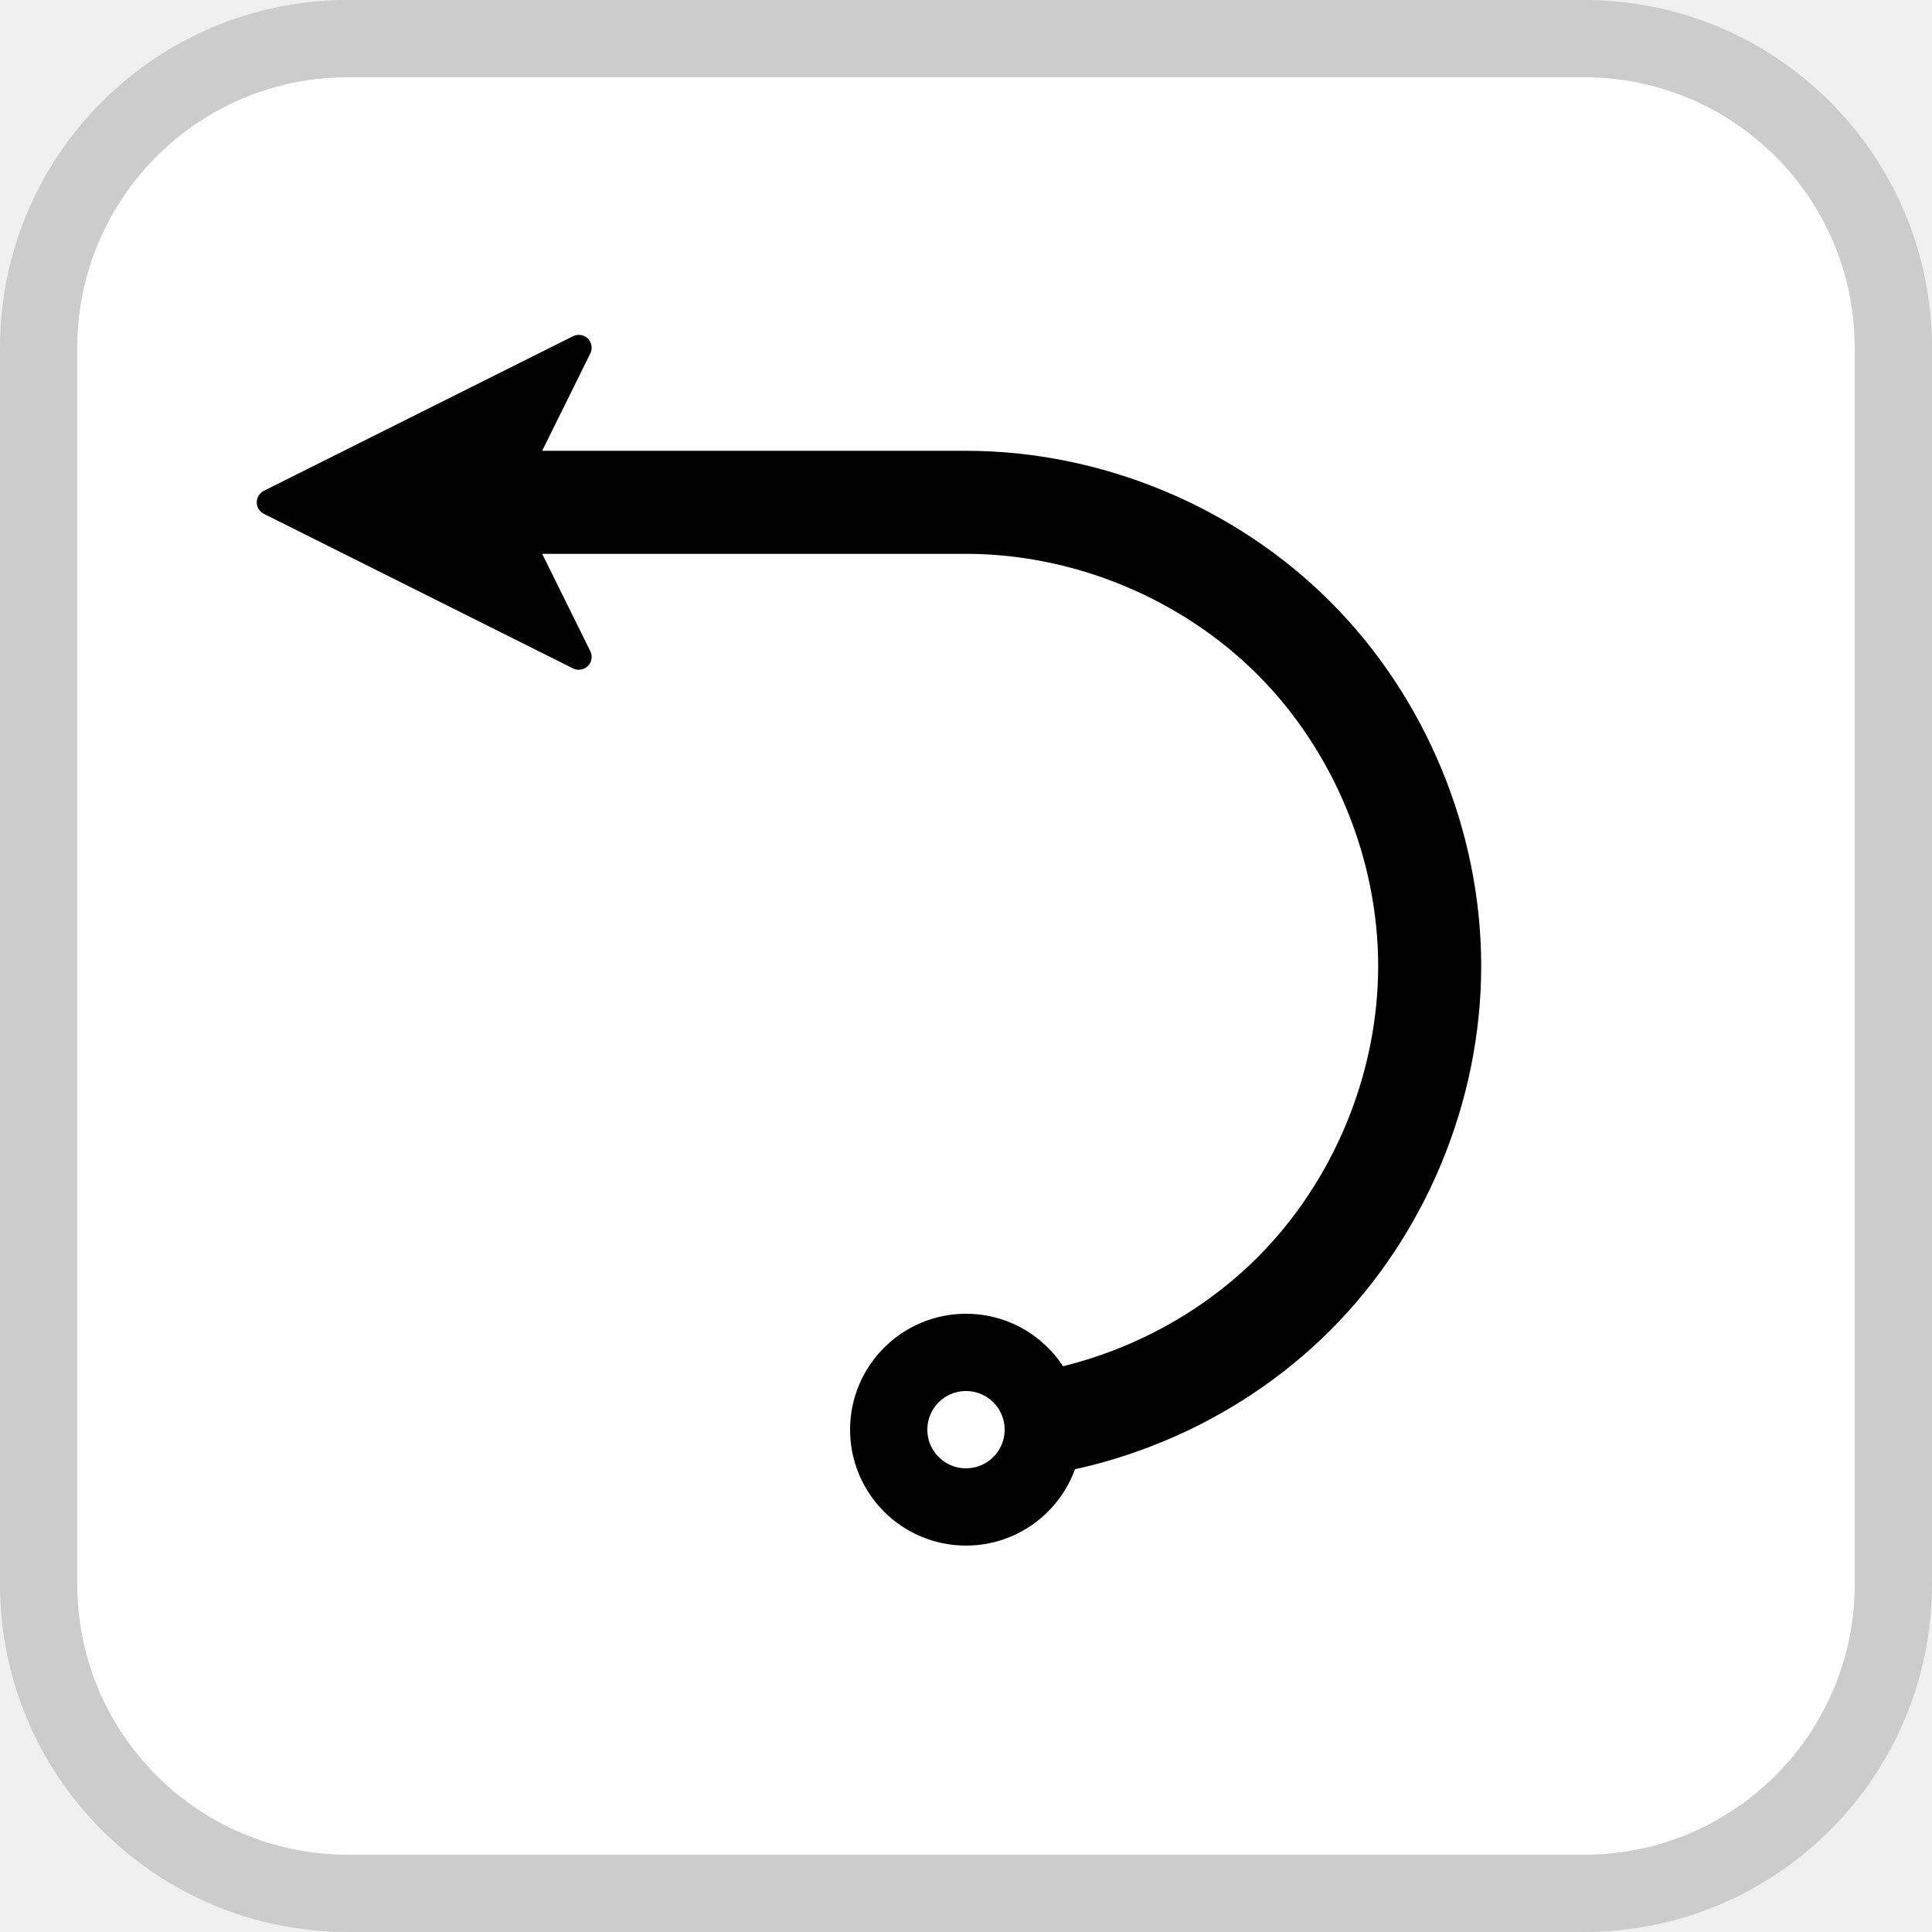
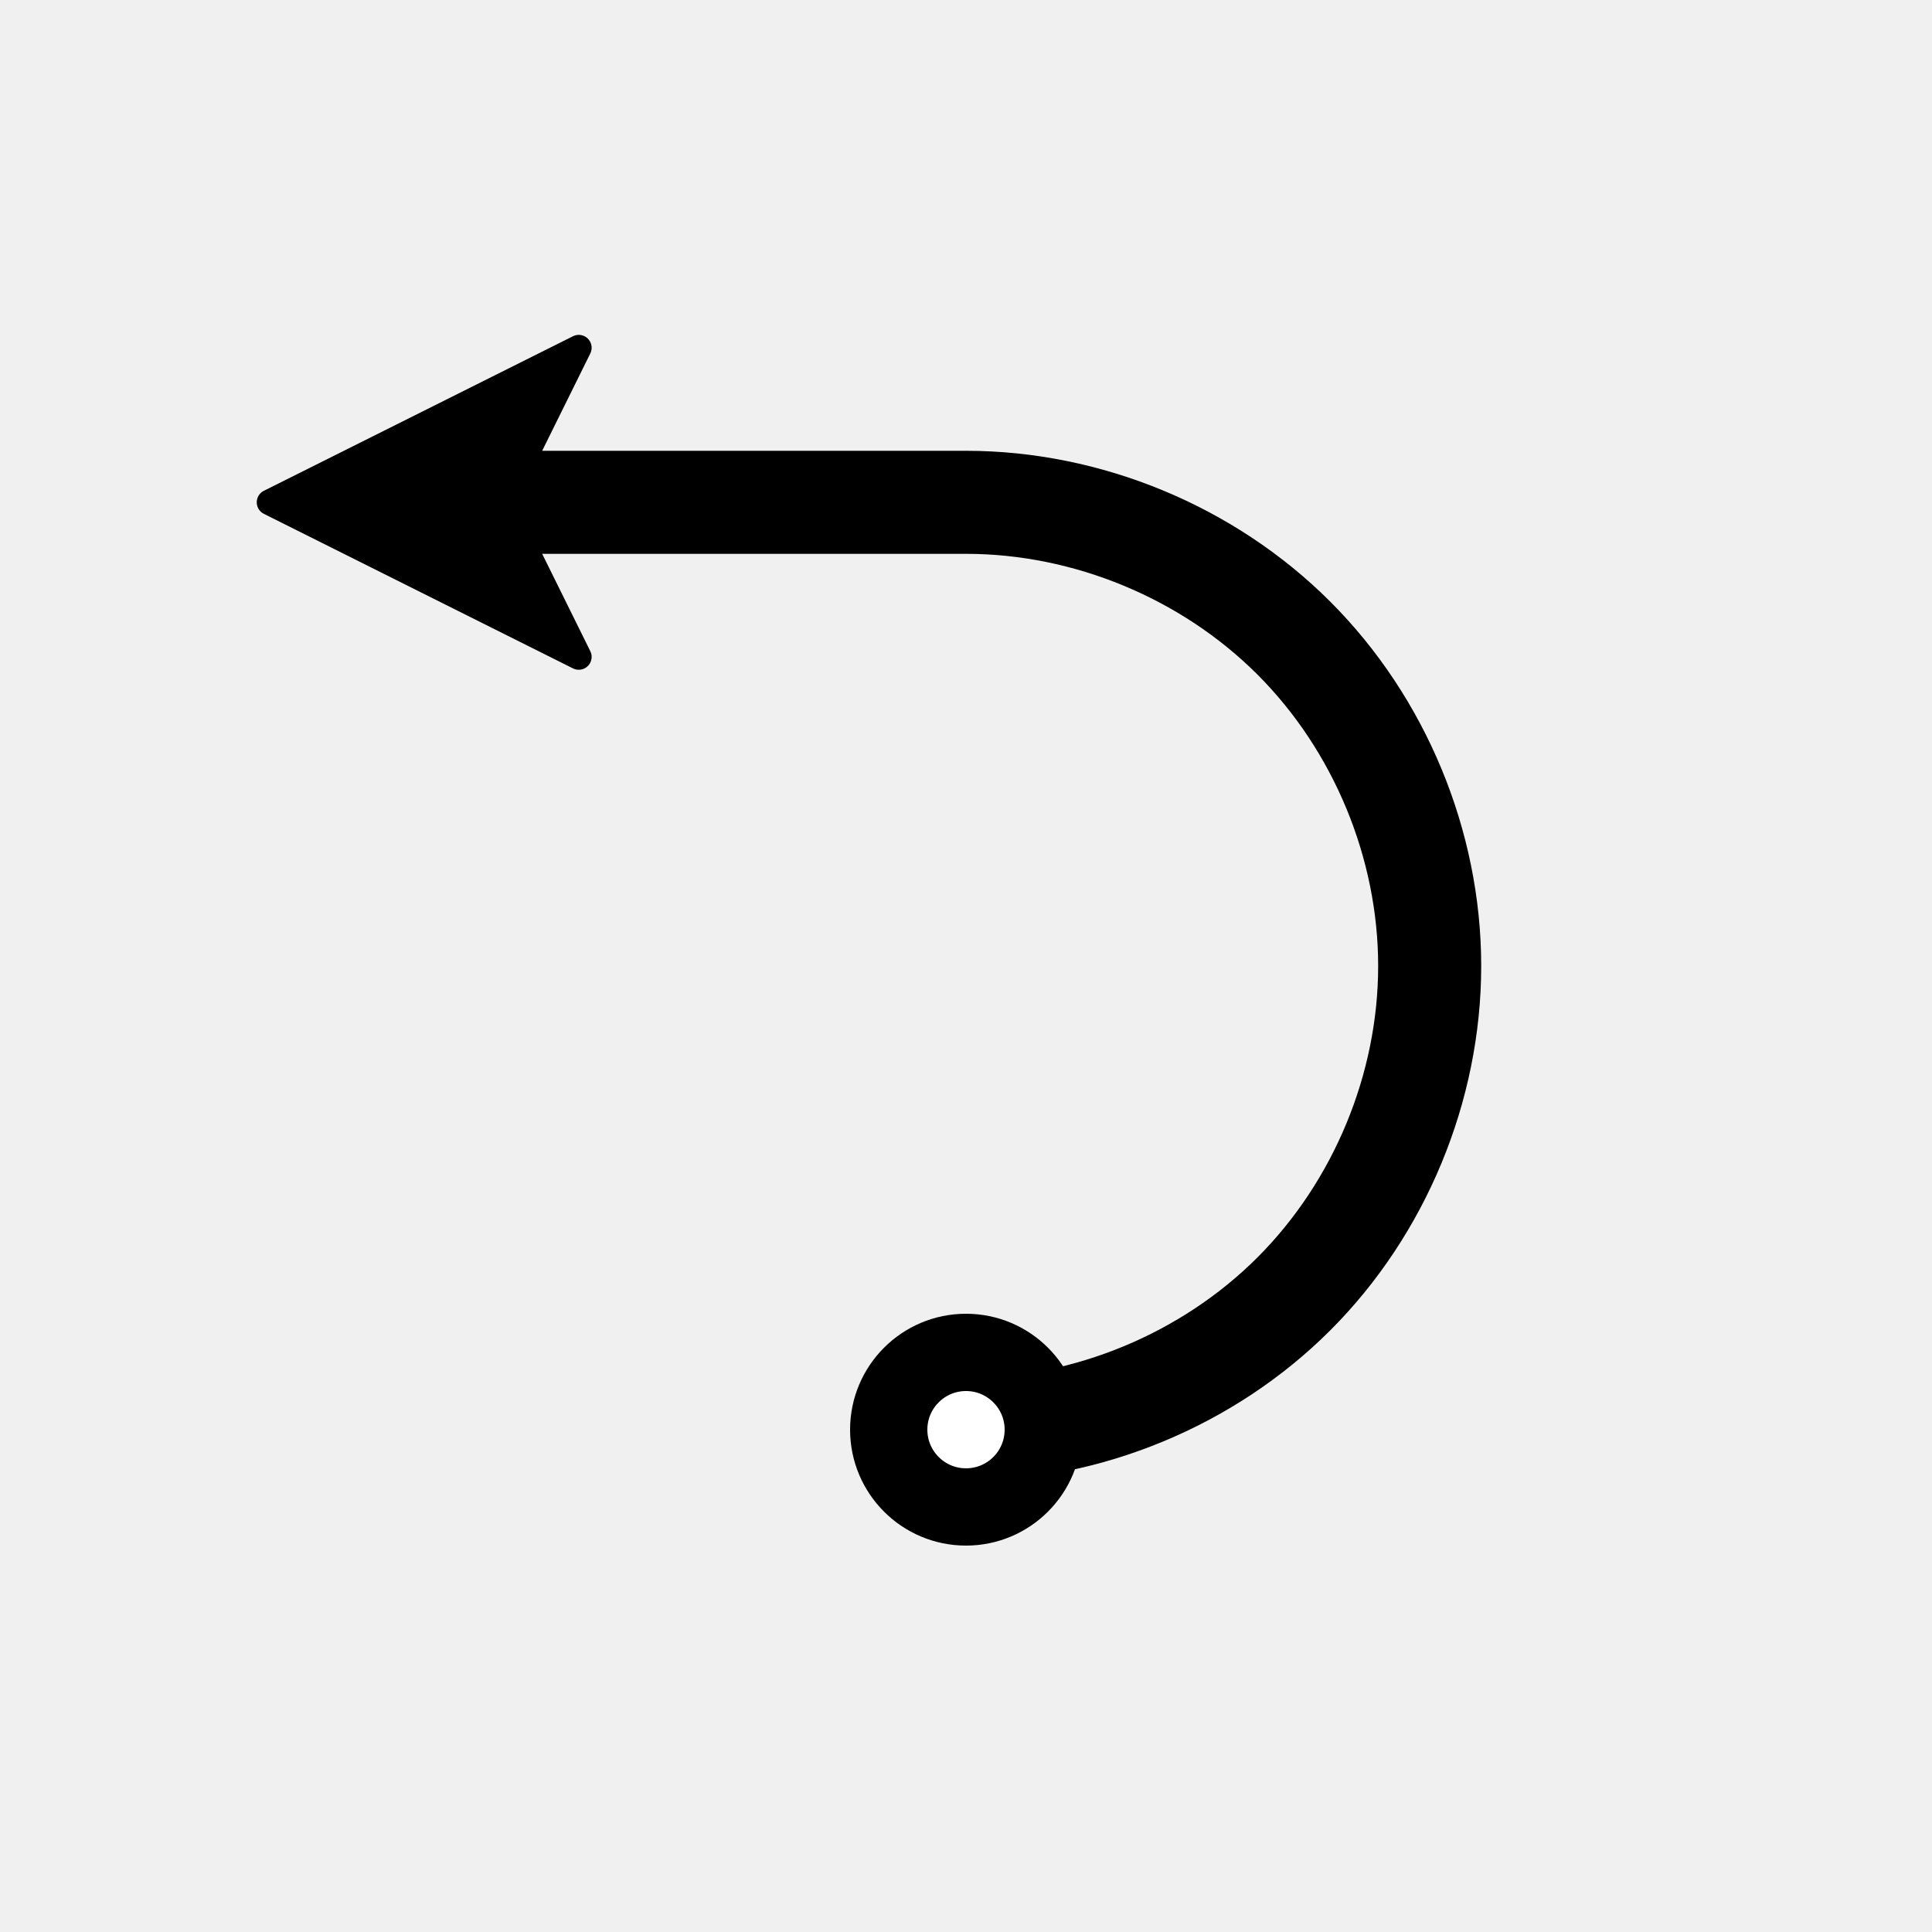
- <svg xmlns="http://www.w3.org/2000/svg" width="21.167mm" height="21.167mm" viewBox="0 0 75 75" id="svg2" version="1.1">
+ <svg xmlns="http://www.w3.org/2000/svg" version="1.1" id="svg2" viewBox="0 0 75 75" height="21.167mm" width="21.167mm">
  <defs id="defs4">
-     <marker orient="auto" refY="0" refX="0" id="Arrow2Send" style="overflow:visible">
-       <path id="path9431" style="fill-rule:evenodd;stroke-width:0.625;stroke-linejoin:round" d="M 8.719,4.034 -2.207,0.016 8.719,-4.002 c -1.745,2.372 -1.735,5.617 -6e-7,8.035 z" transform="matrix(-0.3,0,0,-0.3,0.69,0)" />
+     <marker style="overflow:visible" id="Arrow2Send" refX="0" refY="0" orient="auto">
+       <path transform="matrix(-0.3,0,0,-0.3,0.69,0)" d="M 8.719,4.034 -2.207,0.016 8.719,-4.002 c -1.745,2.372 -1.735,5.617 -6e-7,8.035 z" style="fill-rule:evenodd;stroke-width:0.625;stroke-linejoin:round" id="path9431" />
    </marker>
-     <marker orient="auto" refY="0" refX="0" id="marker13965" style="overflow:visible">
-       <path id="path13967" style="fill:#000000;fill-opacity:1;fill-rule:evenodd;stroke:#000000;stroke-width:0.625;stroke-linejoin:round;stroke-opacity:1" d="M 8.719,4.034 -2.207,0.016 8.719,-4.002 c -1.745,2.372 -1.735,5.617 -6e-7,8.035 z" transform="matrix(-0.3,0,0,-0.3,0.69,0)" />
+     <marker style="overflow:visible" id="marker13965" refX="0" refY="0" orient="auto">
+       <path transform="matrix(-0.3,0,0,-0.3,0.69,0)" d="M 8.719,4.034 -2.207,0.016 8.719,-4.002 c -1.745,2.372 -1.735,5.617 -6e-7,8.035 z" style="fill:#000000;fill-opacity:1;fill-rule:evenodd;stroke:#000000;stroke-width:0.625;stroke-linejoin:round;stroke-opacity:1" id="path13967" />
    </marker>
-     <marker orient="auto" refY="0" refX="0" id="marker13033" style="overflow:visible">
-       <path id="path13035" d="m -2.5,-1 c 0,2.76 -2.24,5 -5,5 -2.76,0 -5,-2.24 -5,-5 0,-2.76 2.24,-5 5,-5 2.76,0 5,2.24 5,5 z" style="fill:#000000;fill-opacity:1;fill-rule:evenodd;stroke:#000000;stroke-width:1pt;stroke-opacity:1" transform="matrix(0.2,0,0,0.2,1.48,0.2)" />
+     <marker style="overflow:visible" id="marker13033" refX="0" refY="0" orient="auto">
+       <path transform="matrix(0.2,0,0,0.2,1.48,0.2)" style="fill:#000000;fill-opacity:1;fill-rule:evenodd;stroke:#000000;stroke-width:1pt;stroke-opacity:1" d="m -2.5,-1 c 0,2.76 -2.24,5 -5,5 -2.76,0 -5,-2.24 -5,-5 0,-2.76 2.24,-5 5,-5 2.76,0 5,2.24 5,5 z" id="path13035" />
    </marker>
-     <marker orient="auto" refY="0" refX="0" id="DotS" style="overflow:visible">
-       <path id="path5532" d="m -2.5,-1 c 0,2.76 -2.24,5 -5,5 -2.76,0 -5,-2.24 -5,-5 0,-2.76 2.24,-5 5,-5 2.76,0 5,2.24 5,5 z" style="fill:#000000;fill-opacity:1;fill-rule:evenodd;stroke:#000000;stroke-width:1pt;stroke-opacity:1" transform="matrix(0.2,0,0,0.2,1.48,0.2)" />
+     <marker style="overflow:visible" id="DotS" refX="0" refY="0" orient="auto">
+       <path transform="matrix(0.2,0,0,0.2,1.48,0.2)" style="fill:#000000;fill-opacity:1;fill-rule:evenodd;stroke:#000000;stroke-width:1pt;stroke-opacity:1" d="m -2.5,-1 c 0,2.76 -2.24,5 -5,5 -2.76,0 -5,-2.24 -5,-5 0,-2.76 2.24,-5 5,-5 2.76,0 5,2.24 5,5 z" id="path5532" />
    </marker>
-     <marker orient="auto" refY="0" refX="0" id="Arrow1Send" style="overflow:visible">
-       <path id="path5480" d="M 0,0 5,-5 -12.5,0 5,5 0,0 Z" style="fill:#000000;fill-opacity:1;fill-rule:evenodd;stroke:#000000;stroke-width:1pt;stroke-opacity:1" transform="matrix(-0.2,0,0,-0.2,-1.2,0)" />
+     <marker style="overflow:visible" id="Arrow1Send" refX="0" refY="0" orient="auto">
+       <path transform="matrix(-0.2,0,0,-0.2,-1.2,0)" style="fill:#000000;fill-opacity:1;fill-rule:evenodd;stroke:#000000;stroke-width:1pt;stroke-opacity:1" d="M 0,0 5,-5 -12.5,0 5,5 0,0 Z" id="path5480" />
    </marker>
-     <marker orient="auto" refY="0" refX="0" id="Arrow2Sstart" style="overflow:visible">
-       <path id="path5495" style="fill:#000000;fill-opacity:1;fill-rule:evenodd;stroke:#000000;stroke-width:0.625;stroke-linejoin:round;stroke-opacity:1" d="M 8.719,4.034 -2.207,0.016 8.719,-4.002 c -1.745,2.372 -1.735,5.617 -6e-7,8.035 z" transform="matrix(0.3,0,0,0.3,-0.69,0)" />
+     <marker style="overflow:visible" id="Arrow2Sstart" refX="0" refY="0" orient="auto">
+       <path transform="matrix(0.3,0,0,0.3,-0.69,0)" d="M 8.719,4.034 -2.207,0.016 8.719,-4.002 c -1.745,2.372 -1.735,5.617 -6e-7,8.035 z" style="fill:#000000;fill-opacity:1;fill-rule:evenodd;stroke:#000000;stroke-width:0.625;stroke-linejoin:round;stroke-opacity:1" id="path5495" />
    </marker>
-     <marker orient="auto" refY="0" refX="0" id="Arrow1Sstart" style="overflow:visible">
-       <path id="path5477" d="M 0,0 5,-5 -12.5,0 5,5 0,0 Z" style="fill:#000000;fill-opacity:1;fill-rule:evenodd;stroke:#000000;stroke-width:1pt;stroke-opacity:1" transform="matrix(0.2,0,0,0.2,1.2,0)" />
+     <marker style="overflow:visible" id="Arrow1Sstart" refX="0" refY="0" orient="auto">
+       <path transform="matrix(0.2,0,0,0.2,1.2,0)" style="fill:#000000;fill-opacity:1;fill-rule:evenodd;stroke:#000000;stroke-width:1pt;stroke-opacity:1" d="M 0,0 5,-5 -12.5,0 5,5 0,0 Z" id="path5477" />
    </marker>
-     <marker orient="auto" refY="0" refX="0" id="marker13033-8" style="overflow:visible">
-       <path id="path13035-8" d="m -2.5,-1 c 0,2.76 -2.24,5 -5,5 -2.76,0 -5,-2.24 -5,-5 0,-2.76 2.24,-5 5,-5 2.76,0 5,2.24 5,5 z" style="fill:#000000;fill-opacity:1;fill-rule:evenodd;stroke:#000000;stroke-width:1pt;stroke-opacity:1" transform="matrix(0.2,0,0,0.2,1.48,0.2)" />
+     <marker style="overflow:visible" id="marker13033-8" refX="0" refY="0" orient="auto">
+       <path transform="matrix(0.2,0,0,0.2,1.48,0.2)" style="fill:#000000;fill-opacity:1;fill-rule:evenodd;stroke:#000000;stroke-width:1pt;stroke-opacity:1" d="m -2.5,-1 c 0,2.76 -2.24,5 -5,5 -2.76,0 -5,-2.24 -5,-5 0,-2.76 2.24,-5 5,-5 2.76,0 5,2.24 5,5 z" id="path13035-8" />
    </marker>
-     <marker orient="auto" refY="0" refX="0" id="marker13965-1" style="overflow:visible">
-       <path id="path13967-6" style="fill:#000000;fill-opacity:1;fill-rule:evenodd;stroke:#000000;stroke-width:0.625;stroke-linejoin:round;stroke-opacity:1" d="M 8.719,4.034 -2.207,0.016 8.719,-4.002 c -1.745,2.372 -1.735,5.617 -6e-7,8.035 z" transform="matrix(-0.3,0,0,-0.3,0.69,0)" />
+     <marker style="overflow:visible" id="marker13965-1" refX="0" refY="0" orient="auto">
+       <path transform="matrix(-0.3,0,0,-0.3,0.69,0)" d="M 8.719,4.034 -2.207,0.016 8.719,-4.002 c -1.745,2.372 -1.735,5.617 -6e-7,8.035 z" style="fill:#000000;fill-opacity:1;fill-rule:evenodd;stroke:#000000;stroke-width:0.625;stroke-linejoin:round;stroke-opacity:1" id="path13967-6" />
    </marker>
-     <marker orient="auto" refY="0" refX="0" id="marker13033-9" style="overflow:visible">
-       <path id="path13035-3" d="m -2.5,-1 c 0,2.76 -2.24,5 -5,5 -2.76,0 -5,-2.24 -5,-5 0,-2.76 2.24,-5 5,-5 2.76,0 5,2.24 5,5 z" style="fill:#000000;fill-opacity:1;fill-rule:evenodd;stroke:#000000;stroke-width:1pt;stroke-opacity:1" transform="matrix(0.2,0,0,0.2,1.48,0.2)" />
+     <marker style="overflow:visible" id="marker13033-9" refX="0" refY="0" orient="auto">
+       <path transform="matrix(0.2,0,0,0.2,1.48,0.2)" style="fill:#000000;fill-opacity:1;fill-rule:evenodd;stroke:#000000;stroke-width:1pt;stroke-opacity:1" d="m -2.5,-1 c 0,2.76 -2.24,5 -5,5 -2.76,0 -5,-2.24 -5,-5 0,-2.76 2.24,-5 5,-5 2.76,0 5,2.24 5,5 z" id="path13035-3" />
    </marker>
-     <marker orient="auto" refY="0" refX="0" id="marker13965-7" style="overflow:visible">
-       <path id="path13967-4" style="fill:#000000;fill-opacity:1;fill-rule:evenodd;stroke:#000000;stroke-width:0.625;stroke-linejoin:round;stroke-opacity:1" d="M 8.719,4.034 -2.207,0.016 8.719,-4.002 c -1.745,2.372 -1.735,5.617 -6e-7,8.035 z" transform="matrix(-0.3,0,0,-0.3,0.69,0)" />
+     <marker style="overflow:visible" id="marker13965-7" refX="0" refY="0" orient="auto">
+       <path transform="matrix(-0.3,0,0,-0.3,0.69,0)" d="M 8.719,4.034 -2.207,0.016 8.719,-4.002 c -1.745,2.372 -1.735,5.617 -6e-7,8.035 z" style="fill:#000000;fill-opacity:1;fill-rule:evenodd;stroke:#000000;stroke-width:0.625;stroke-linejoin:round;stroke-opacity:1" id="path13967-4" />
    </marker>
  </defs>
-   <g id="layer1" transform="translate(-106.5,-906.8622)">
-     <g id="g9830" transform="matrix(-1,0,0,1,289.5,1.499995)">
-       <g style="color:#000000;clip-rule:nonzero;display:inline;overflow:visible;visibility:visible;opacity:1;isolation:auto;mix-blend-mode:normal;color-interpolation:sRGB;color-interpolation-filters:linearRGB;solid-color:#000000;solid-opacity:1;fill:#ffffff;fill-opacity:1;fill-rule:evenodd;stroke:#cccccc;stroke-width:3;stroke-linecap:butt;stroke-linejoin:miter;stroke-miterlimit:4;stroke-dasharray:none;stroke-dashoffset:0;stroke-opacity:1;marker-start:none;color-rendering:auto;image-rendering:auto;shape-rendering:auto;text-rendering:auto;enable-background:accumulate" transform="matrix(-1,0,0,1,216.5,-1.49998)" id="g4194">
-         <rect style="color:#000000;clip-rule:nonzero;display:inline;overflow:visible;visibility:visible;opacity:1;isolation:auto;mix-blend-mode:normal;color-interpolation:sRGB;color-interpolation-filters:linearRGB;solid-color:#000000;solid-opacity:1;fill:#ffffff;fill-opacity:1;fill-rule:evenodd;stroke:#cccccc;stroke-width:3;stroke-linecap:butt;stroke-linejoin:miter;stroke-miterlimit:4;stroke-dasharray:none;stroke-dashoffset:0;stroke-opacity:1;marker-start:none;color-rendering:auto;image-rendering:auto;shape-rendering:auto;text-rendering:auto;enable-background:accumulate" id="rect4176" width="72" height="72" x="35" y="908.362" ry="12" />
-       </g>
-       <path id="path10726" d="m 145.5,960.862 c -4.712,0 -9.396,-1.94 -12.728,-5.272 -3.332,-3.332 -5.272,-8.016 -5.272,-12.728 0,-4.712 1.94,-9.396 5.272,-12.728 3.332,-3.332 8.016,-5.272 12.728,-5.272 l 18,0" style="fill:none;fill-rule:evenodd;stroke:#000000;stroke-width:4;stroke-linecap:butt;stroke-linejoin:miter;stroke-opacity:1" />
-       <path id="path5785-5" d="m 172.533,924.862 -12,-6 2.967,6 -2.967,6 12,-6 z" style="fill:#000000;fill-rule:evenodd;stroke:#000000;stroke-width:1px;stroke-linecap:round;stroke-linejoin:round;stroke-opacity:1" />
-     </g>
-     <circle r="3" cy="962.362" cx="144" id="path6213" style="color:#000000;clip-rule:nonzero;display:inline;overflow:visible;visibility:visible;opacity:1;isolation:auto;mix-blend-mode:normal;color-interpolation:sRGB;color-interpolation-filters:linearRGB;solid-color:#000000;solid-opacity:1;fill:#ffffff;fill-opacity:1;fill-rule:evenodd;stroke:#000000;stroke-width:3;stroke-linecap:round;stroke-linejoin:round;stroke-miterlimit:4;stroke-dasharray:none;stroke-dashoffset:0;stroke-opacity:1;marker-start:none;color-rendering:auto;image-rendering:auto;shape-rendering:auto;text-rendering:auto;enable-background:accumulate" />
+   <g transform="translate(-106.5,-906.8622)" id="layer1">
+     <path id="path10726" d="m 144,962.362 c 4.712,0 9.396,-1.94 12.728,-5.272 C 160.06,953.758 162,949.075 162,944.362 c 0,-4.712 -1.94,-9.396 -5.272,-12.728 C 153.396,928.302 148.712,926.362 144,926.362 h -18" style="fill:none;fill-rule:evenodd;stroke:#000000;stroke-width:4;stroke-linecap:butt;stroke-linejoin:miter;stroke-opacity:1" />
+     <path id="path5785-5" d="m 116.967,926.362 12,-6 -2.967,6 2.967,6 z" style="fill:#000000;fill-rule:evenodd;stroke:#000000;stroke-width:1px;stroke-linecap:round;stroke-linejoin:round;stroke-opacity:1" />
+     <circle style="color:#000000;clip-rule:nonzero;display:inline;overflow:visible;visibility:visible;opacity:1;isolation:auto;mix-blend-mode:normal;color-interpolation:sRGB;color-interpolation-filters:linearRGB;solid-color:#000000;solid-opacity:1;fill:#ffffff;fill-opacity:1;fill-rule:evenodd;stroke:#000000;stroke-width:3;stroke-linecap:round;stroke-linejoin:round;stroke-miterlimit:4;stroke-dasharray:none;stroke-dashoffset:0;stroke-opacity:1;marker-start:none;color-rendering:auto;image-rendering:auto;shape-rendering:auto;text-rendering:auto;enable-background:accumulate" id="path6213" cx="144" cy="962.362" r="3" />
  </g>
</svg>
